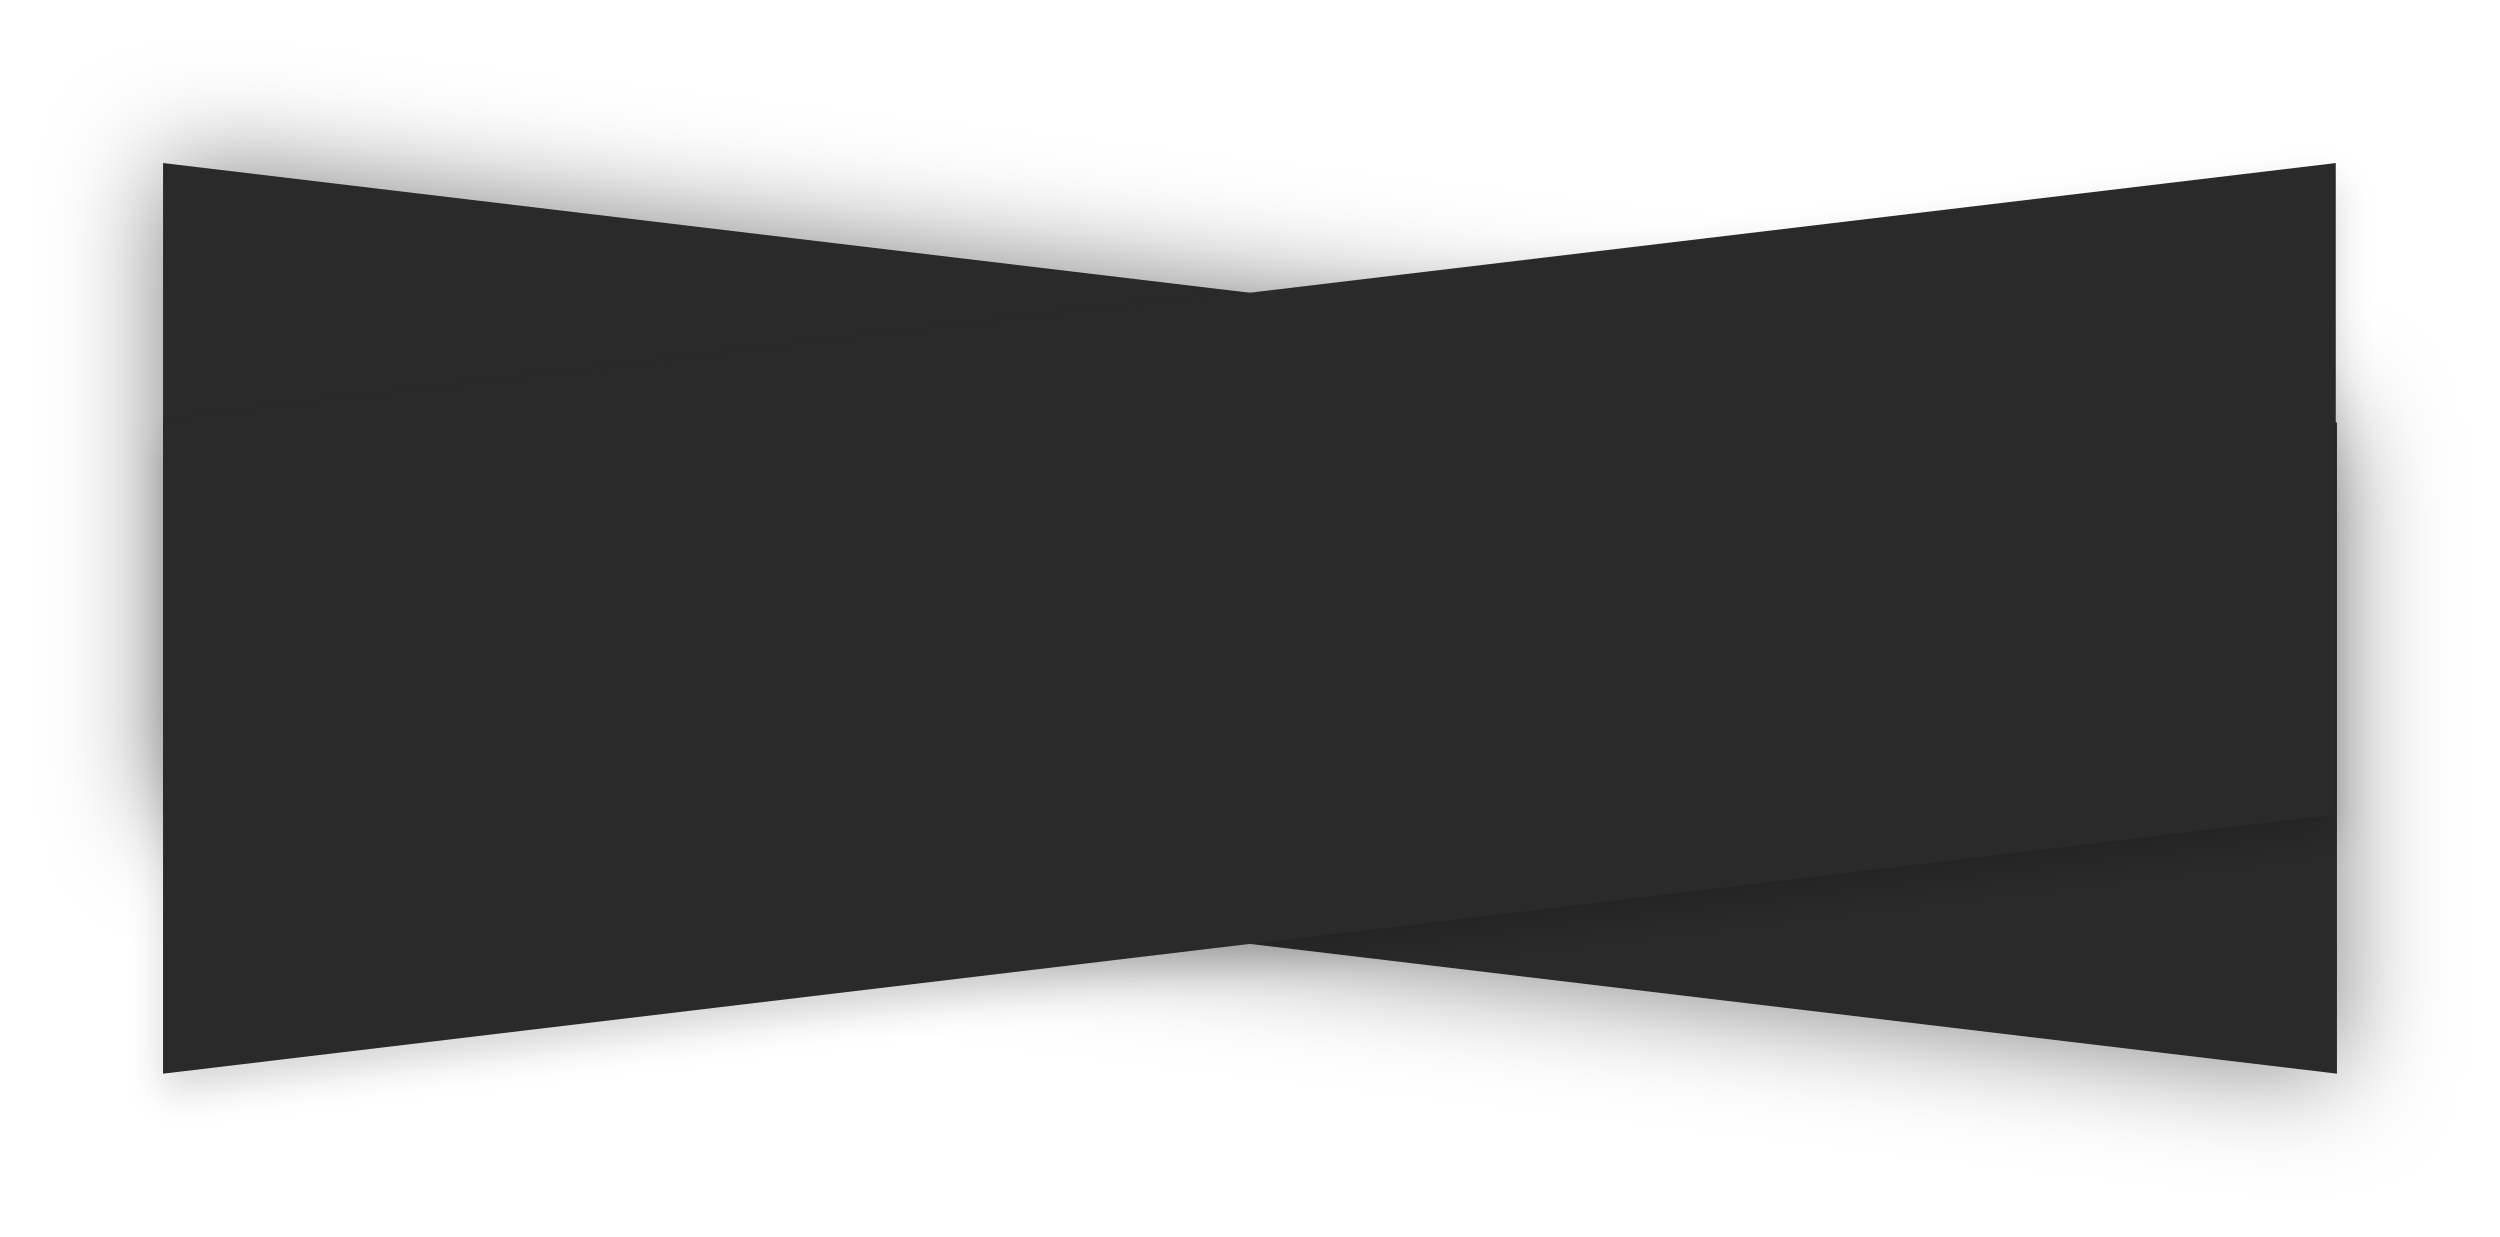
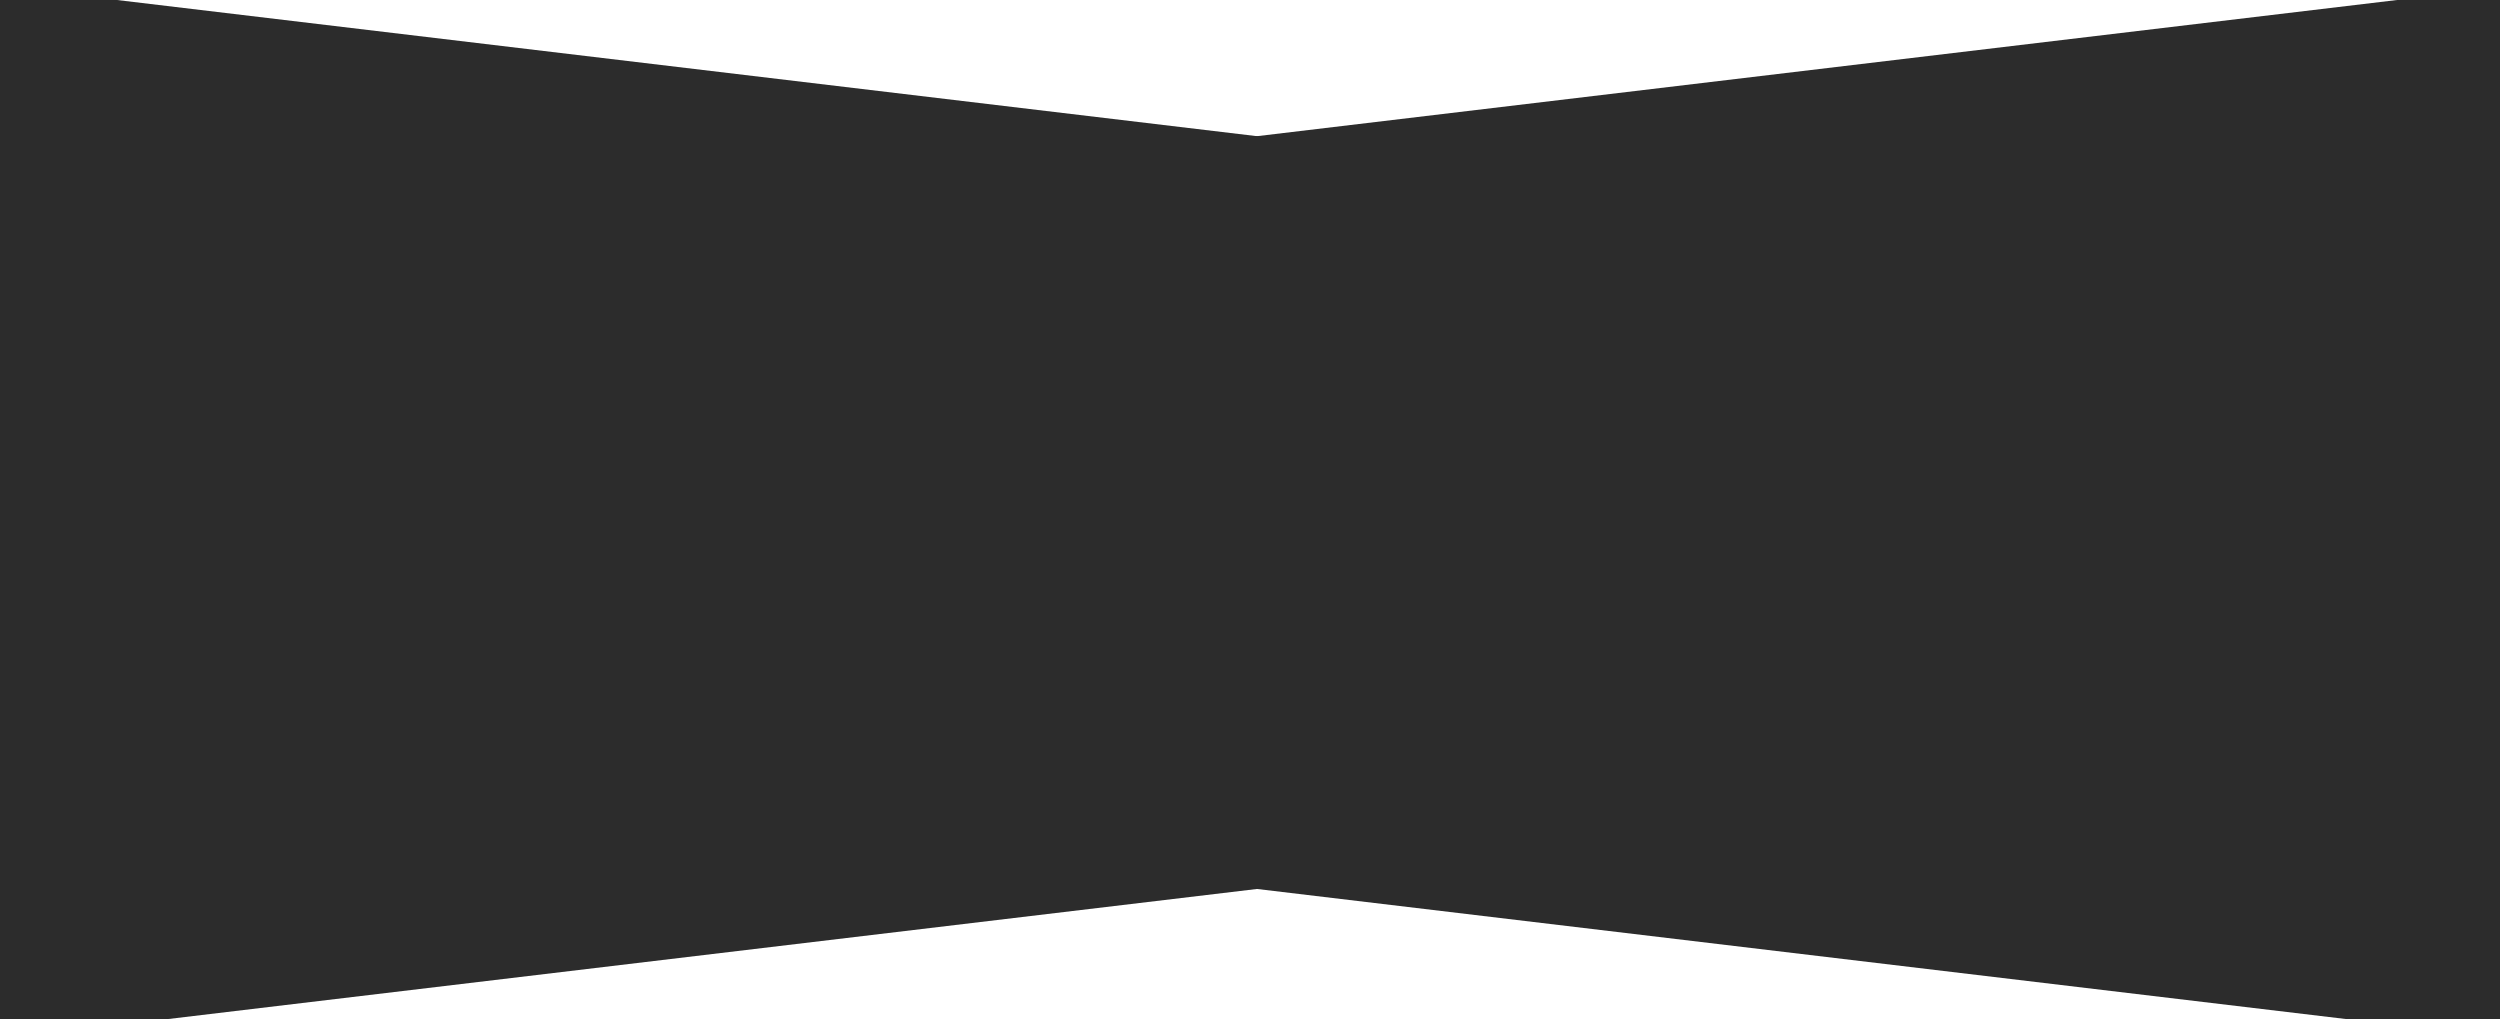
- <svg xmlns="http://www.w3.org/2000/svg" width="414" height="204.8" viewBox="0 0 414 204.8">
-   <defs>
-     <style>
-       .cls-1 {
-         fill: #2c2c2c;
-       }
- 
-       .cls-2 {
-         filter: url(#Trazado_87);
-       }
- 
-       .cls-3 {
-         filter: url(#Trazado_84);
-       }
-     </style>
-     <filter id="Trazado_84" x="0" y="0" width="414" height="204.8" filterUnits="userSpaceOnUse">
-       <feOffset input="SourceAlpha" />
-       <feGaussianBlur stdDeviation="9" result="blur" />
-       <feFlood flood-opacity="0.502" />
-       <feComposite operator="in" in2="blur" />
-       <feComposite in="SourceGraphic" />
-     </filter>
-     <filter id="Trazado_87" x="18" y="21" width="377.8" height="168.8" filterUnits="userSpaceOnUse">
-       <feOffset dy="3" input="SourceAlpha" />
-       <feGaussianBlur stdDeviation="3" result="blur-2" />
-       <feFlood flood-opacity="0.161" />
-       <feComposite operator="in" in2="blur-2" />
-       <feComposite in="SourceGraphic" />
-     </filter>
-   </defs>
-   <g id="Grupo_166" data-name="Grupo 166" transform="translate(27 27)">
-     <g class="cls-3" transform="matrix(1, 0, 0, 1, -27, -27)">
-       <path id="Trazado_84-2" data-name="Trazado 84" class="cls-1" d="M0,579.8l360,42.961V730.6L0,687.641Z" transform="translate(27 -552.8)" />
+ <svg xmlns="http://www.w3.org/2000/svg" version="1.1" id="Capa_1" x="0px" y="0px" viewBox="0 0 358 145.8" style="enable-background:new 0 0 358 145.8;" xml:space="preserve">
+   <style type="text/css">
+ 	.st0{fill:#2C2C2C;}
+ </style>
+   <g id="opcion_cruz_fondo_bot" transform="translate(27 -482.4)">
+     <g transform="matrix(1, 0, 0, 1, -27, 482.4)">
+       <path id="Trazado_84-2" class="st0" d="M0-2l360,43v107.8l-360-43V-2z" />
    </g>
-     <g class="cls-2" transform="matrix(1, 0, 0, 1, -27, -27)">
-       <path id="Trazado_87-2" data-name="Trazado 87" class="cls-1" d="M0,730.6l359.8-42.961V579.8L0,622.762Z" transform="translate(27 -552.8)" />
+     <g transform="matrix(1, 0, 0, 1, -27, 482.4)">
+       <path id="Trazado_86-2" class="st0" d="M0,148.8l360-43V-2L0,41V148.8z" />
    </g>
  </g>
</svg>
